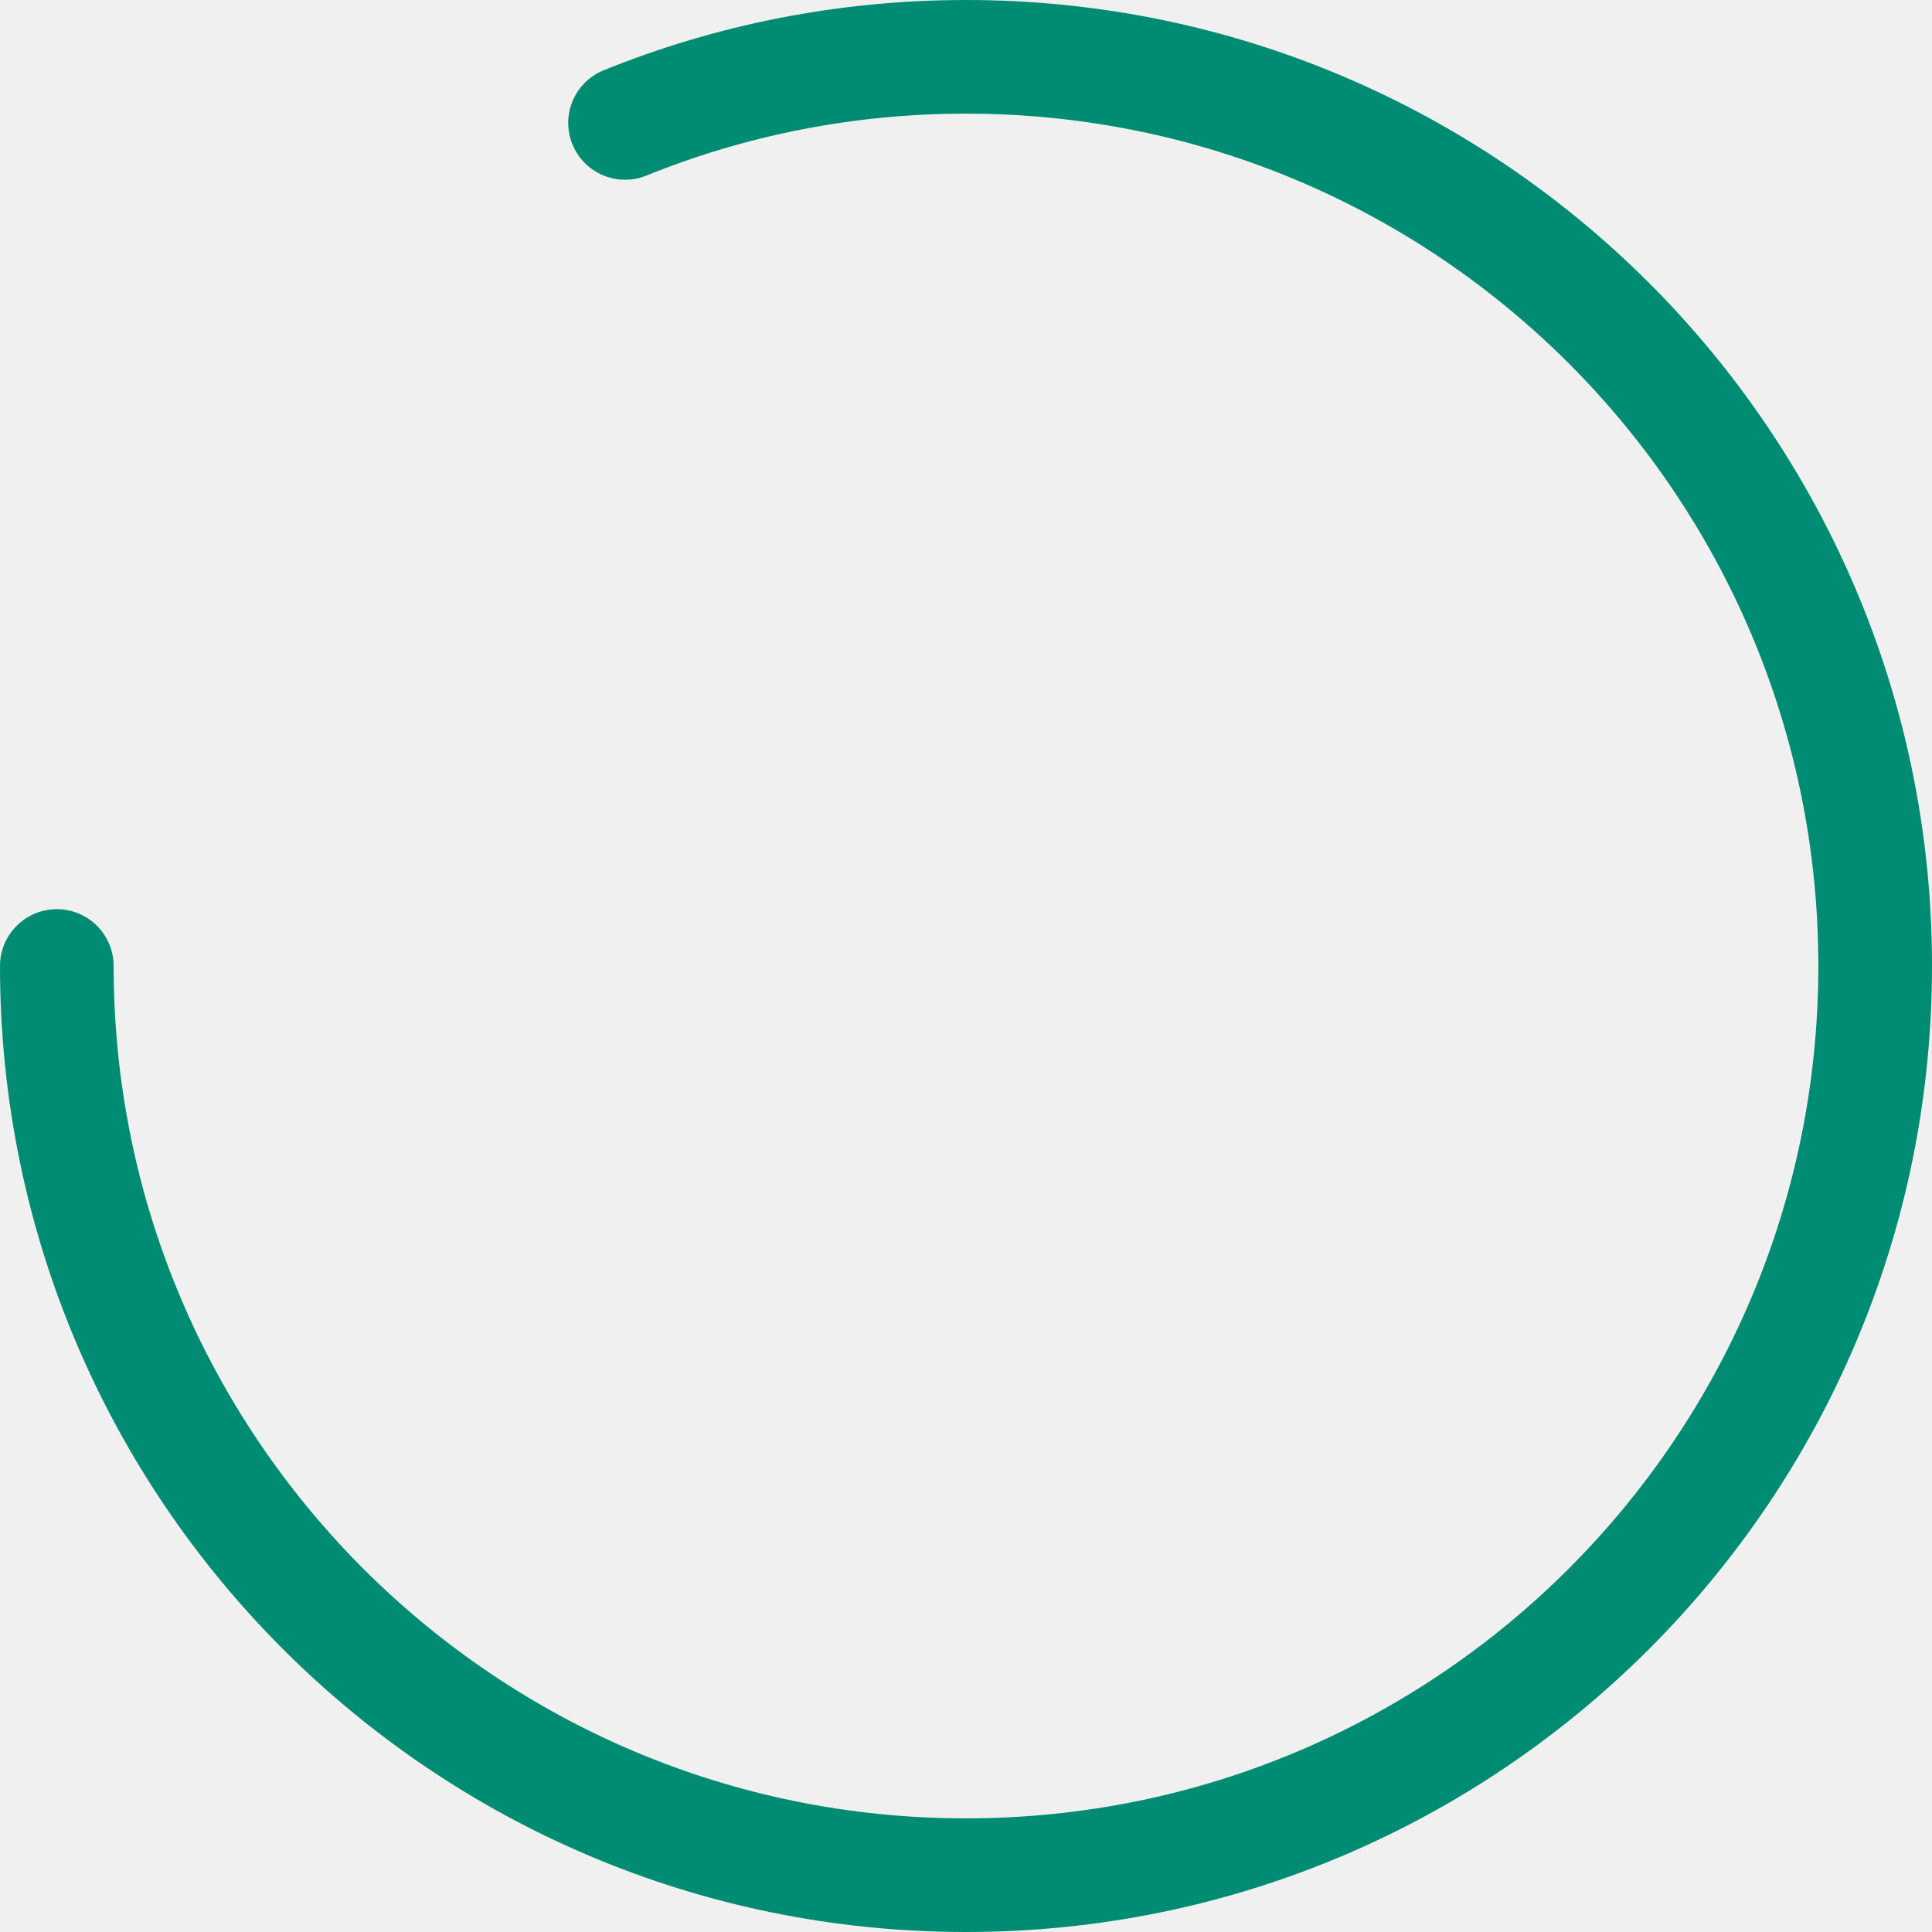
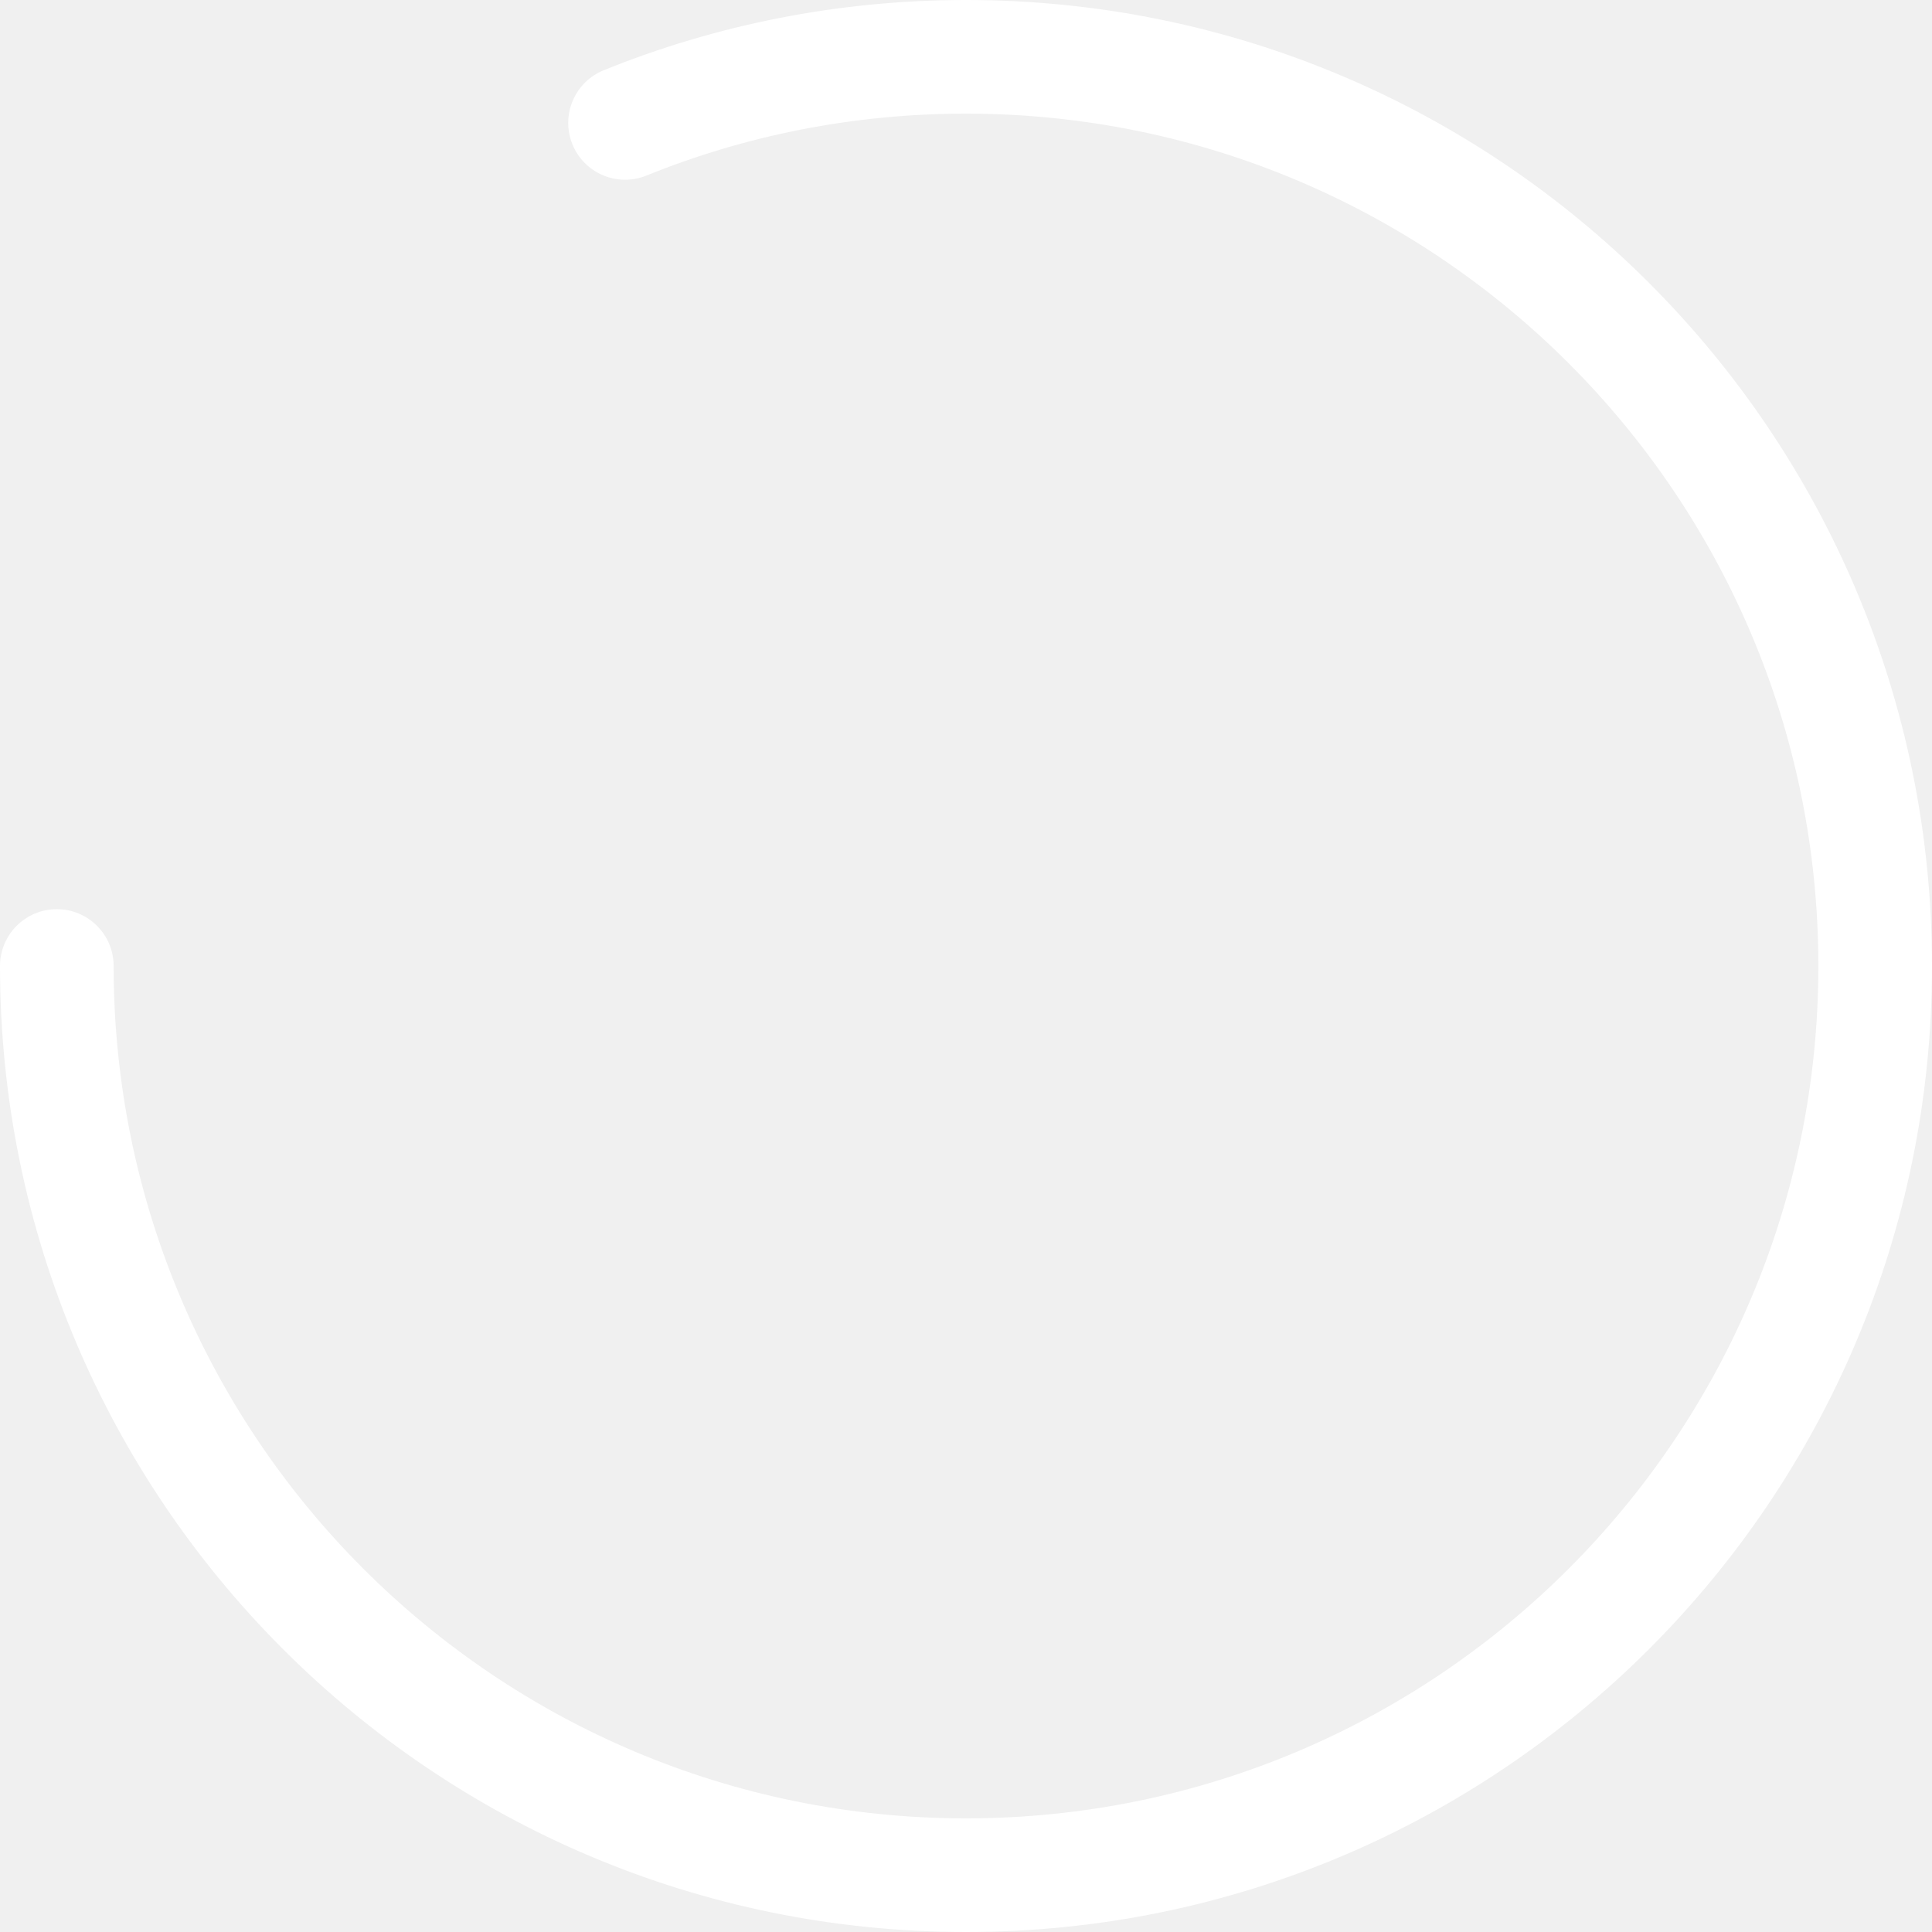
<svg xmlns="http://www.w3.org/2000/svg" width="34" height="34" viewBox="0 0 34 34" fill="none">
-   <path d="M2 17C2 16.448 1.552 16 1 16C0.448 16 0 16.448 0 17H2ZM10.625 1.236C10.113 1.443 9.866 2.026 10.073 2.538C10.28 3.05 10.863 3.297 11.375 3.09L10.625 1.236ZM32 17C32 25.284 25.284 32 17 32V34C26.389 34 34 26.389 34 17H32ZM17 32C8.716 32 2 25.284 2 17H0C0 26.389 7.611 34 17 34V32ZM17 2C25.284 2 32 8.716 32 17H34C34 7.611 26.389 0 17 0V2ZM11.375 3.09C13.111 2.387 15.009 2 17 2V0C14.747 0 12.595 0.439 10.625 1.236L11.375 3.09Z" fill="#008C73" />
+   <path d="M2 17C2 16.448 1.552 16 1 16C0.448 16 0 16.448 0 17H2ZM10.625 1.236C10.113 1.443 9.866 2.026 10.073 2.538C10.28 3.05 10.863 3.297 11.375 3.09L10.625 1.236ZM32 17C32 25.284 25.284 32 17 32V34C26.389 34 34 26.389 34 17H32ZM17 32C8.716 32 2 25.284 2 17H0C0 26.389 7.611 34 17 34V32ZM17 2C25.284 2 32 8.716 32 17H34C34 7.611 26.389 0 17 0V2ZM11.375 3.09C13.111 2.387 15.009 2 17 2V0C14.747 0 12.595 0.439 10.625 1.236L11.375 3.09Z" fill="#FFFFFF" />
</svg>
